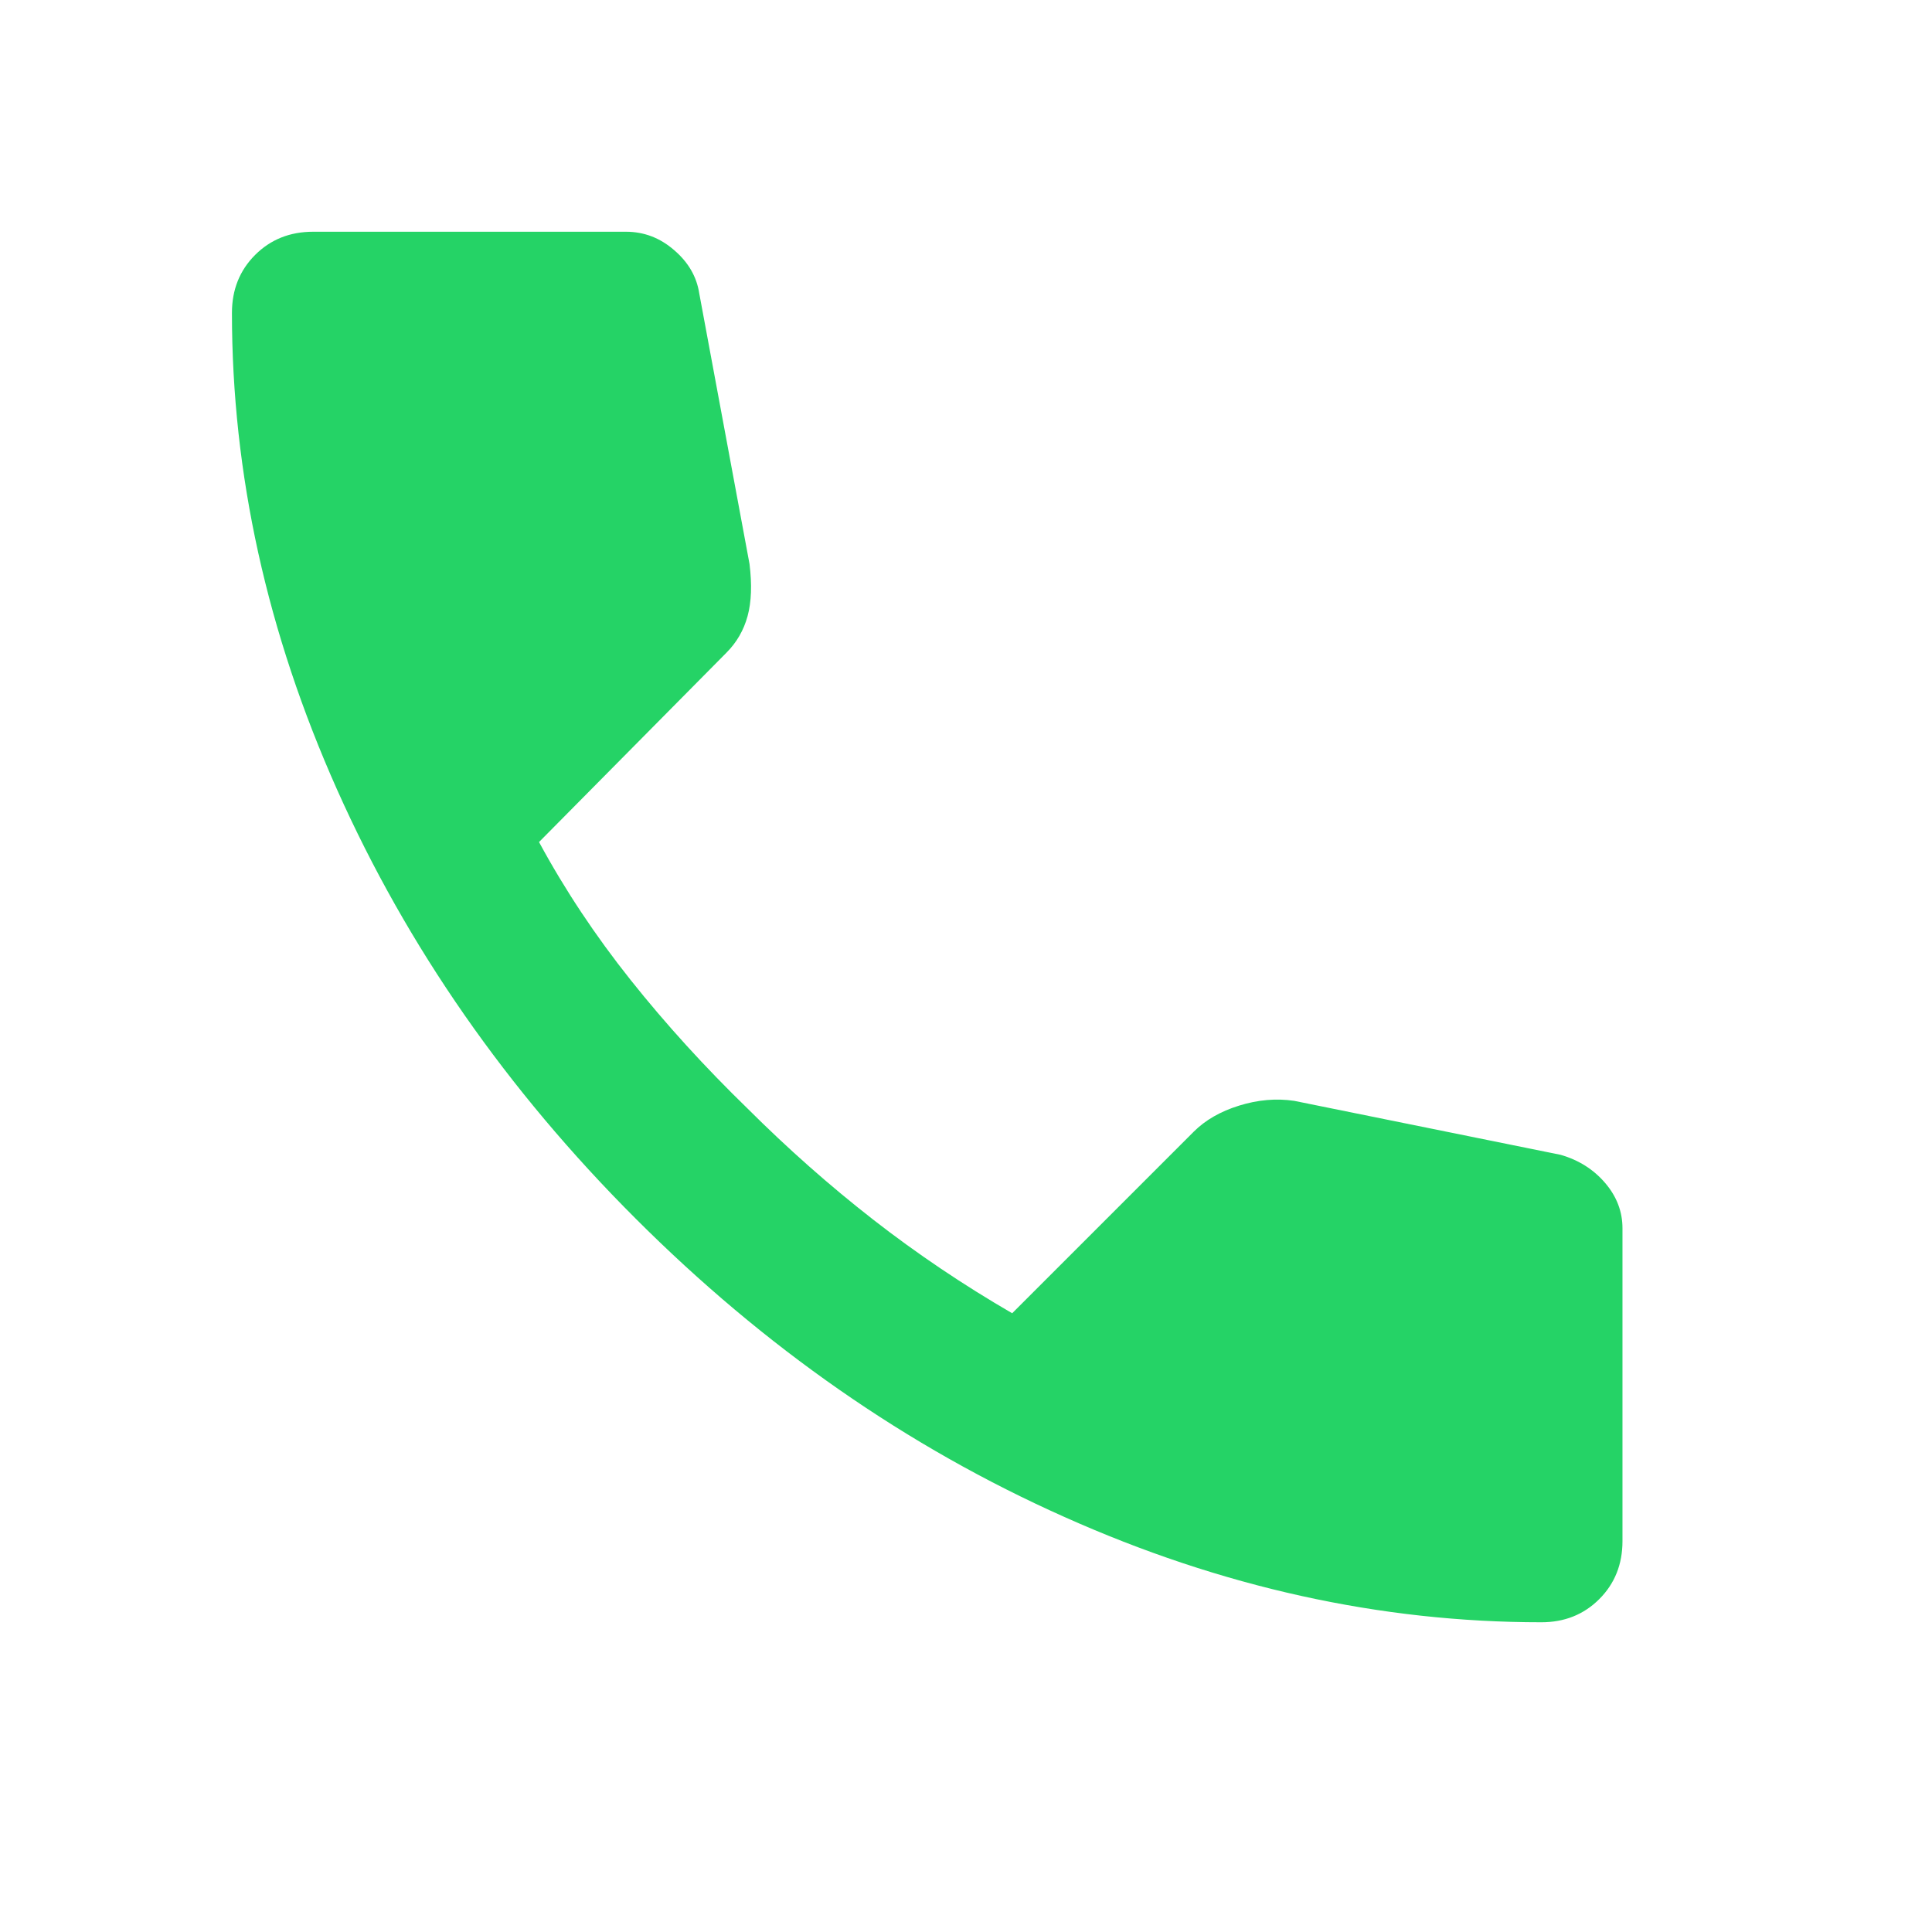
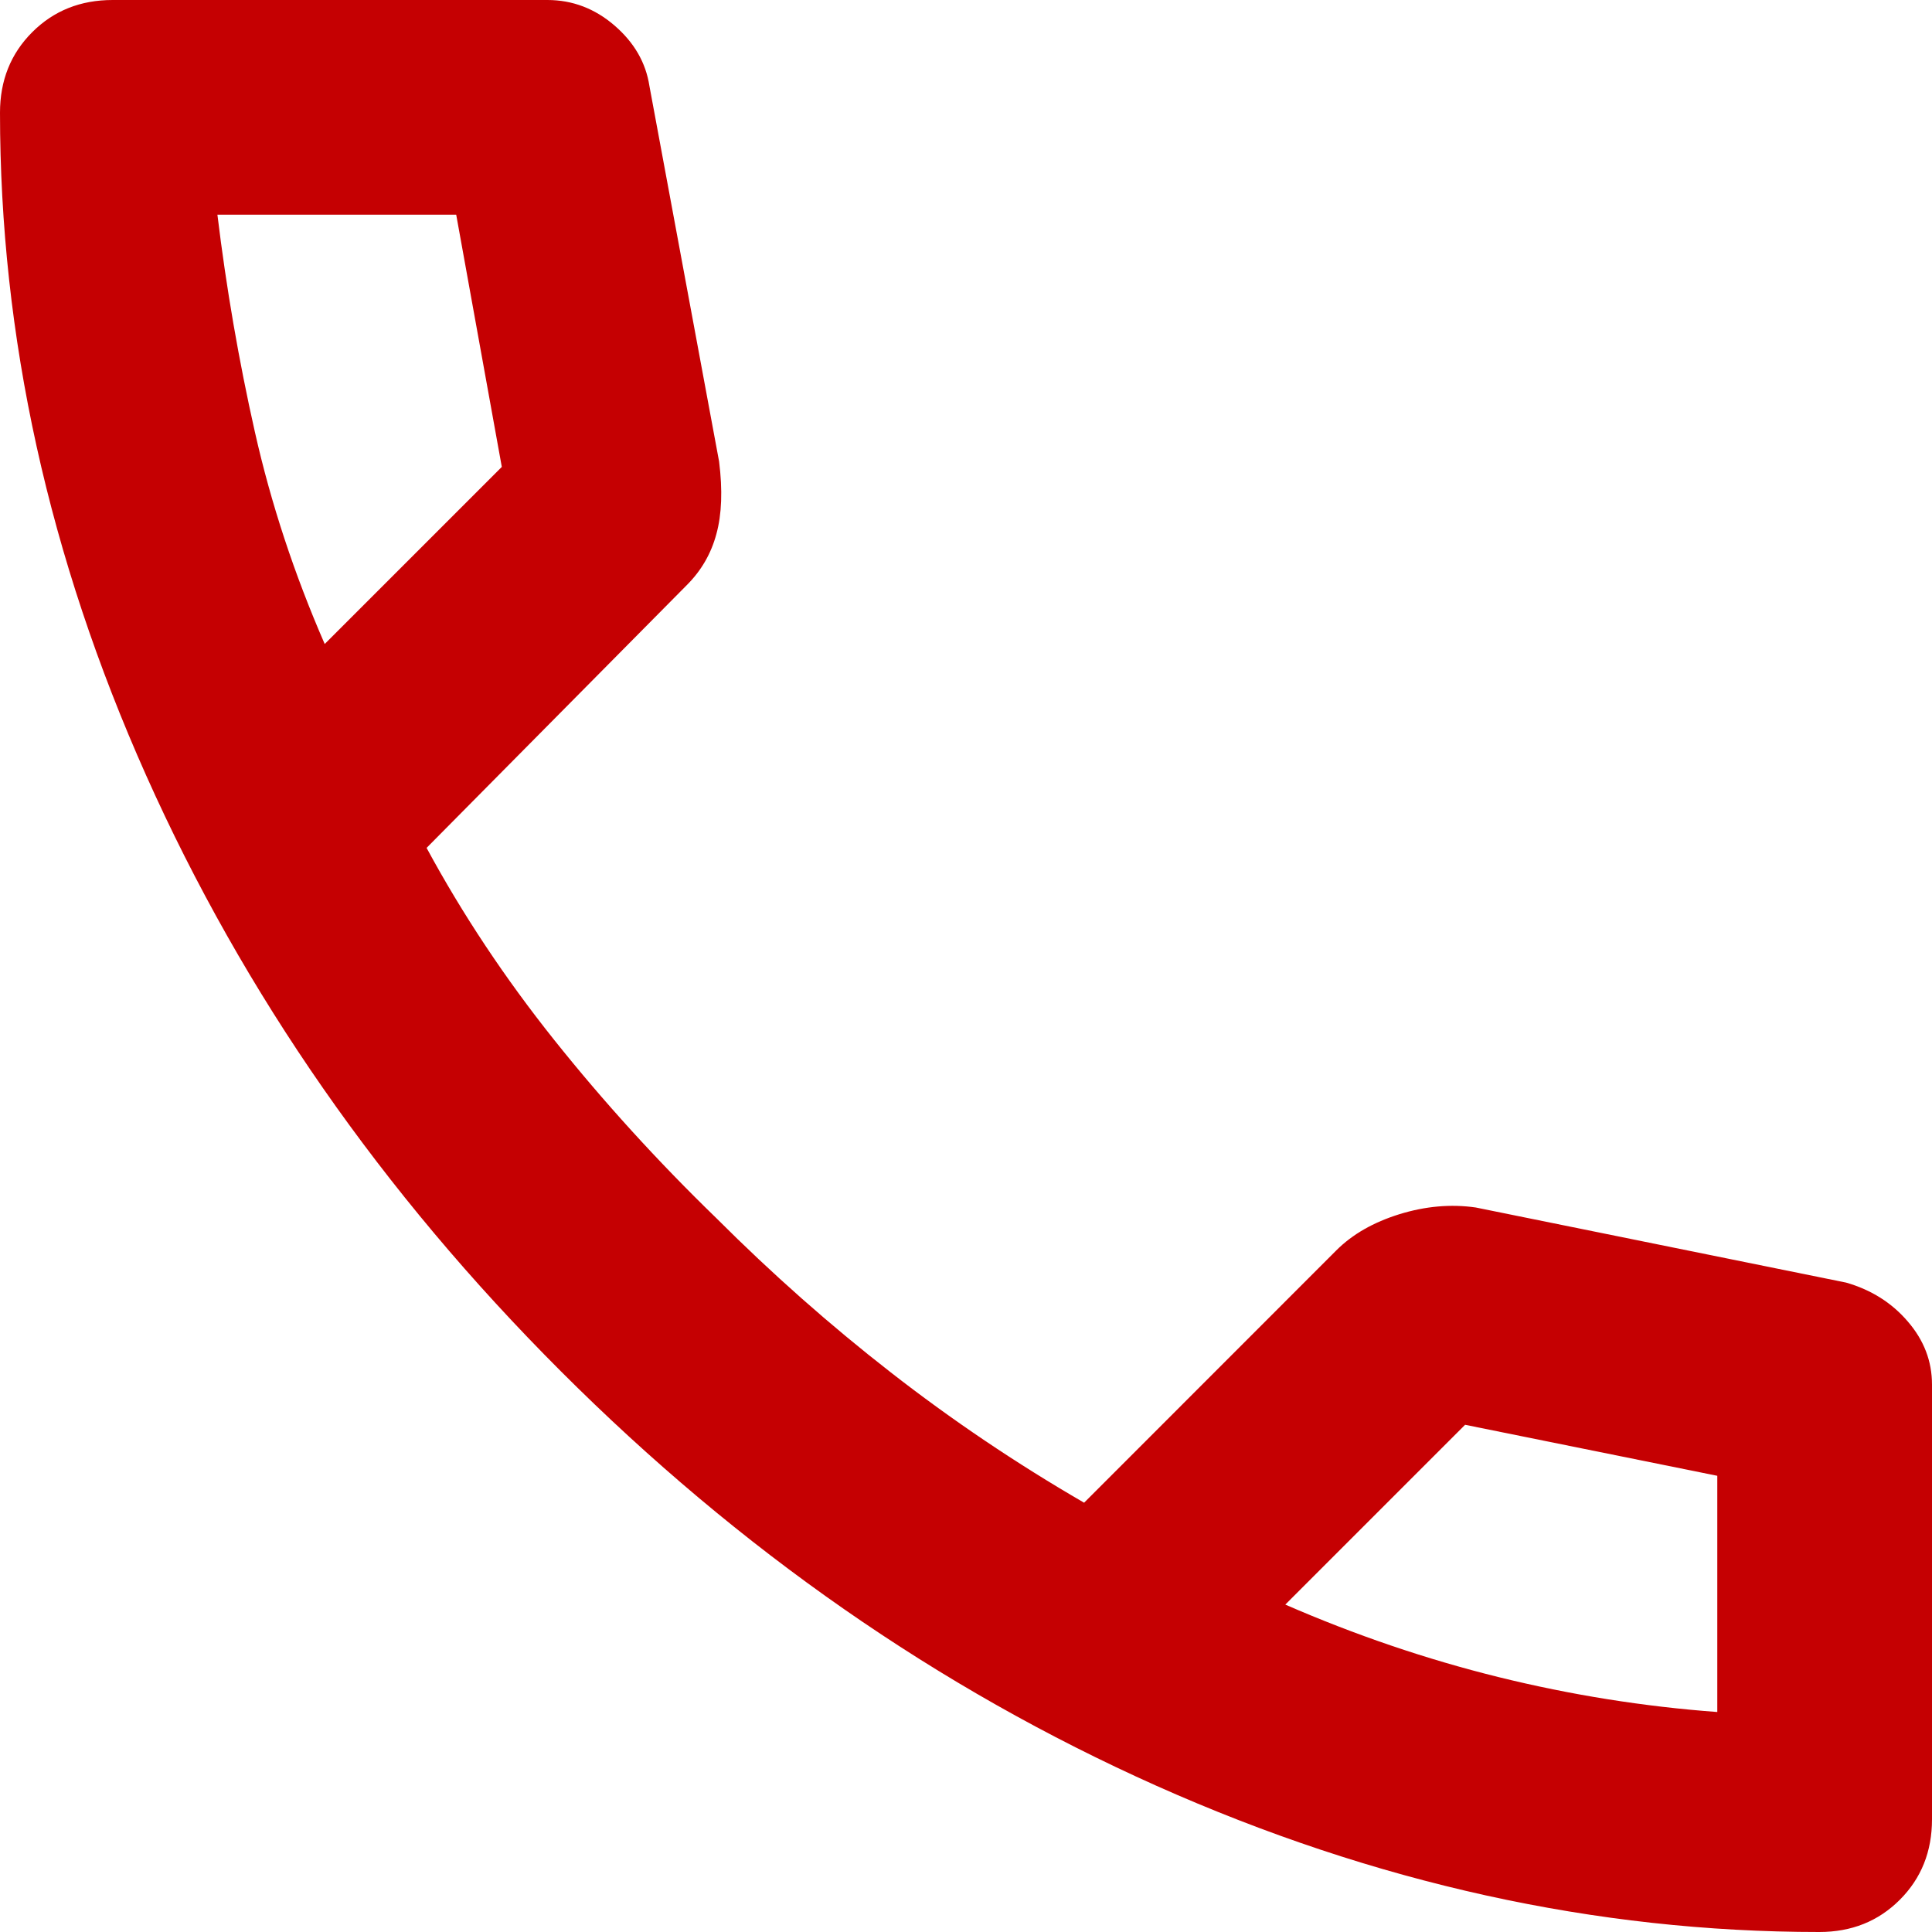
- <svg xmlns="http://www.w3.org/2000/svg" width="19" height="19" viewBox="0 0 19 19" fill="none">
-   <mask id="mask0_1464_28" style="mask-type:alpha" maskUnits="userSpaceOnUse" x="0" y="0" width="19" height="19">
-     <rect width="18.232" height="18.232" fill="#D9D9D9" />
-   </mask>
-   <g mask="url(#mask0_1464_28)">
-     <path d="M15.158 15.954C13.575 15.954 12.011 15.609 10.467 14.918C8.922 14.229 7.517 13.25 6.251 11.984C4.984 10.718 4.006 9.313 3.316 7.768C2.626 6.223 2.281 4.66 2.281 3.077C2.281 2.849 2.357 2.659 2.509 2.507C2.661 2.355 2.851 2.279 3.079 2.279H6.156C6.333 2.279 6.491 2.339 6.63 2.46C6.77 2.58 6.852 2.722 6.877 2.887L7.371 5.546C7.396 5.749 7.39 5.919 7.352 6.059C7.314 6.198 7.245 6.318 7.143 6.42L5.301 8.281C5.554 8.749 5.855 9.202 6.203 9.639C6.551 10.076 6.934 10.496 7.352 10.902C7.745 11.294 8.156 11.658 8.587 11.994C9.017 12.329 9.473 12.636 9.954 12.915L11.739 11.13C11.853 11.016 12.002 10.93 12.186 10.873C12.369 10.816 12.55 10.8 12.727 10.826L15.348 11.357C15.525 11.408 15.671 11.5 15.785 11.633C15.899 11.766 15.956 11.915 15.956 12.079V15.156C15.956 15.384 15.88 15.574 15.728 15.726C15.576 15.878 15.386 15.954 15.158 15.954Z" fill="#25D366" />
-   </g>
+ <svg xmlns="http://www.w3.org/2000/svg" width="15" height="15" viewBox="0 0 15 15" fill="none">
+   <path d="M14.125 15C12.389 15 10.674 14.621 8.979 13.865C7.285 13.108 5.743 12.035 4.354 10.646C2.965 9.257 1.892 7.715 1.135 6.021C0.378 4.326 0 2.611 0 0.875C0 0.625 0.083 0.417 0.25 0.25C0.417 0.083 0.625 0 0.875 0H4.25C4.444 0 4.618 0.066 4.771 0.198C4.924 0.33 5.014 0.486 5.042 0.667L5.583 3.583C5.611 3.806 5.604 3.993 5.562 4.146C5.521 4.299 5.444 4.431 5.333 4.542L3.312 6.583C3.59 7.097 3.92 7.594 4.302 8.073C4.684 8.552 5.104 9.014 5.562 9.458C5.993 9.889 6.444 10.288 6.917 10.656C7.389 11.024 7.889 11.361 8.417 11.667L10.375 9.708C10.5 9.583 10.663 9.49 10.865 9.427C11.066 9.365 11.264 9.347 11.458 9.375L14.333 9.958C14.528 10.014 14.688 10.115 14.812 10.26C14.938 10.406 15 10.569 15 10.75V14.125C15 14.375 14.917 14.583 14.75 14.75C14.583 14.917 14.375 15 14.125 15ZM2.521 5L3.896 3.625L3.542 1.667H1.688C1.757 2.236 1.854 2.799 1.979 3.354C2.104 3.91 2.285 4.458 2.521 5ZM9.979 12.458C10.521 12.694 11.073 12.882 11.635 13.021C12.198 13.16 12.764 13.25 13.333 13.292V11.458L11.375 11.062L9.979 12.458Z" fill="#C50002" />
</svg>
